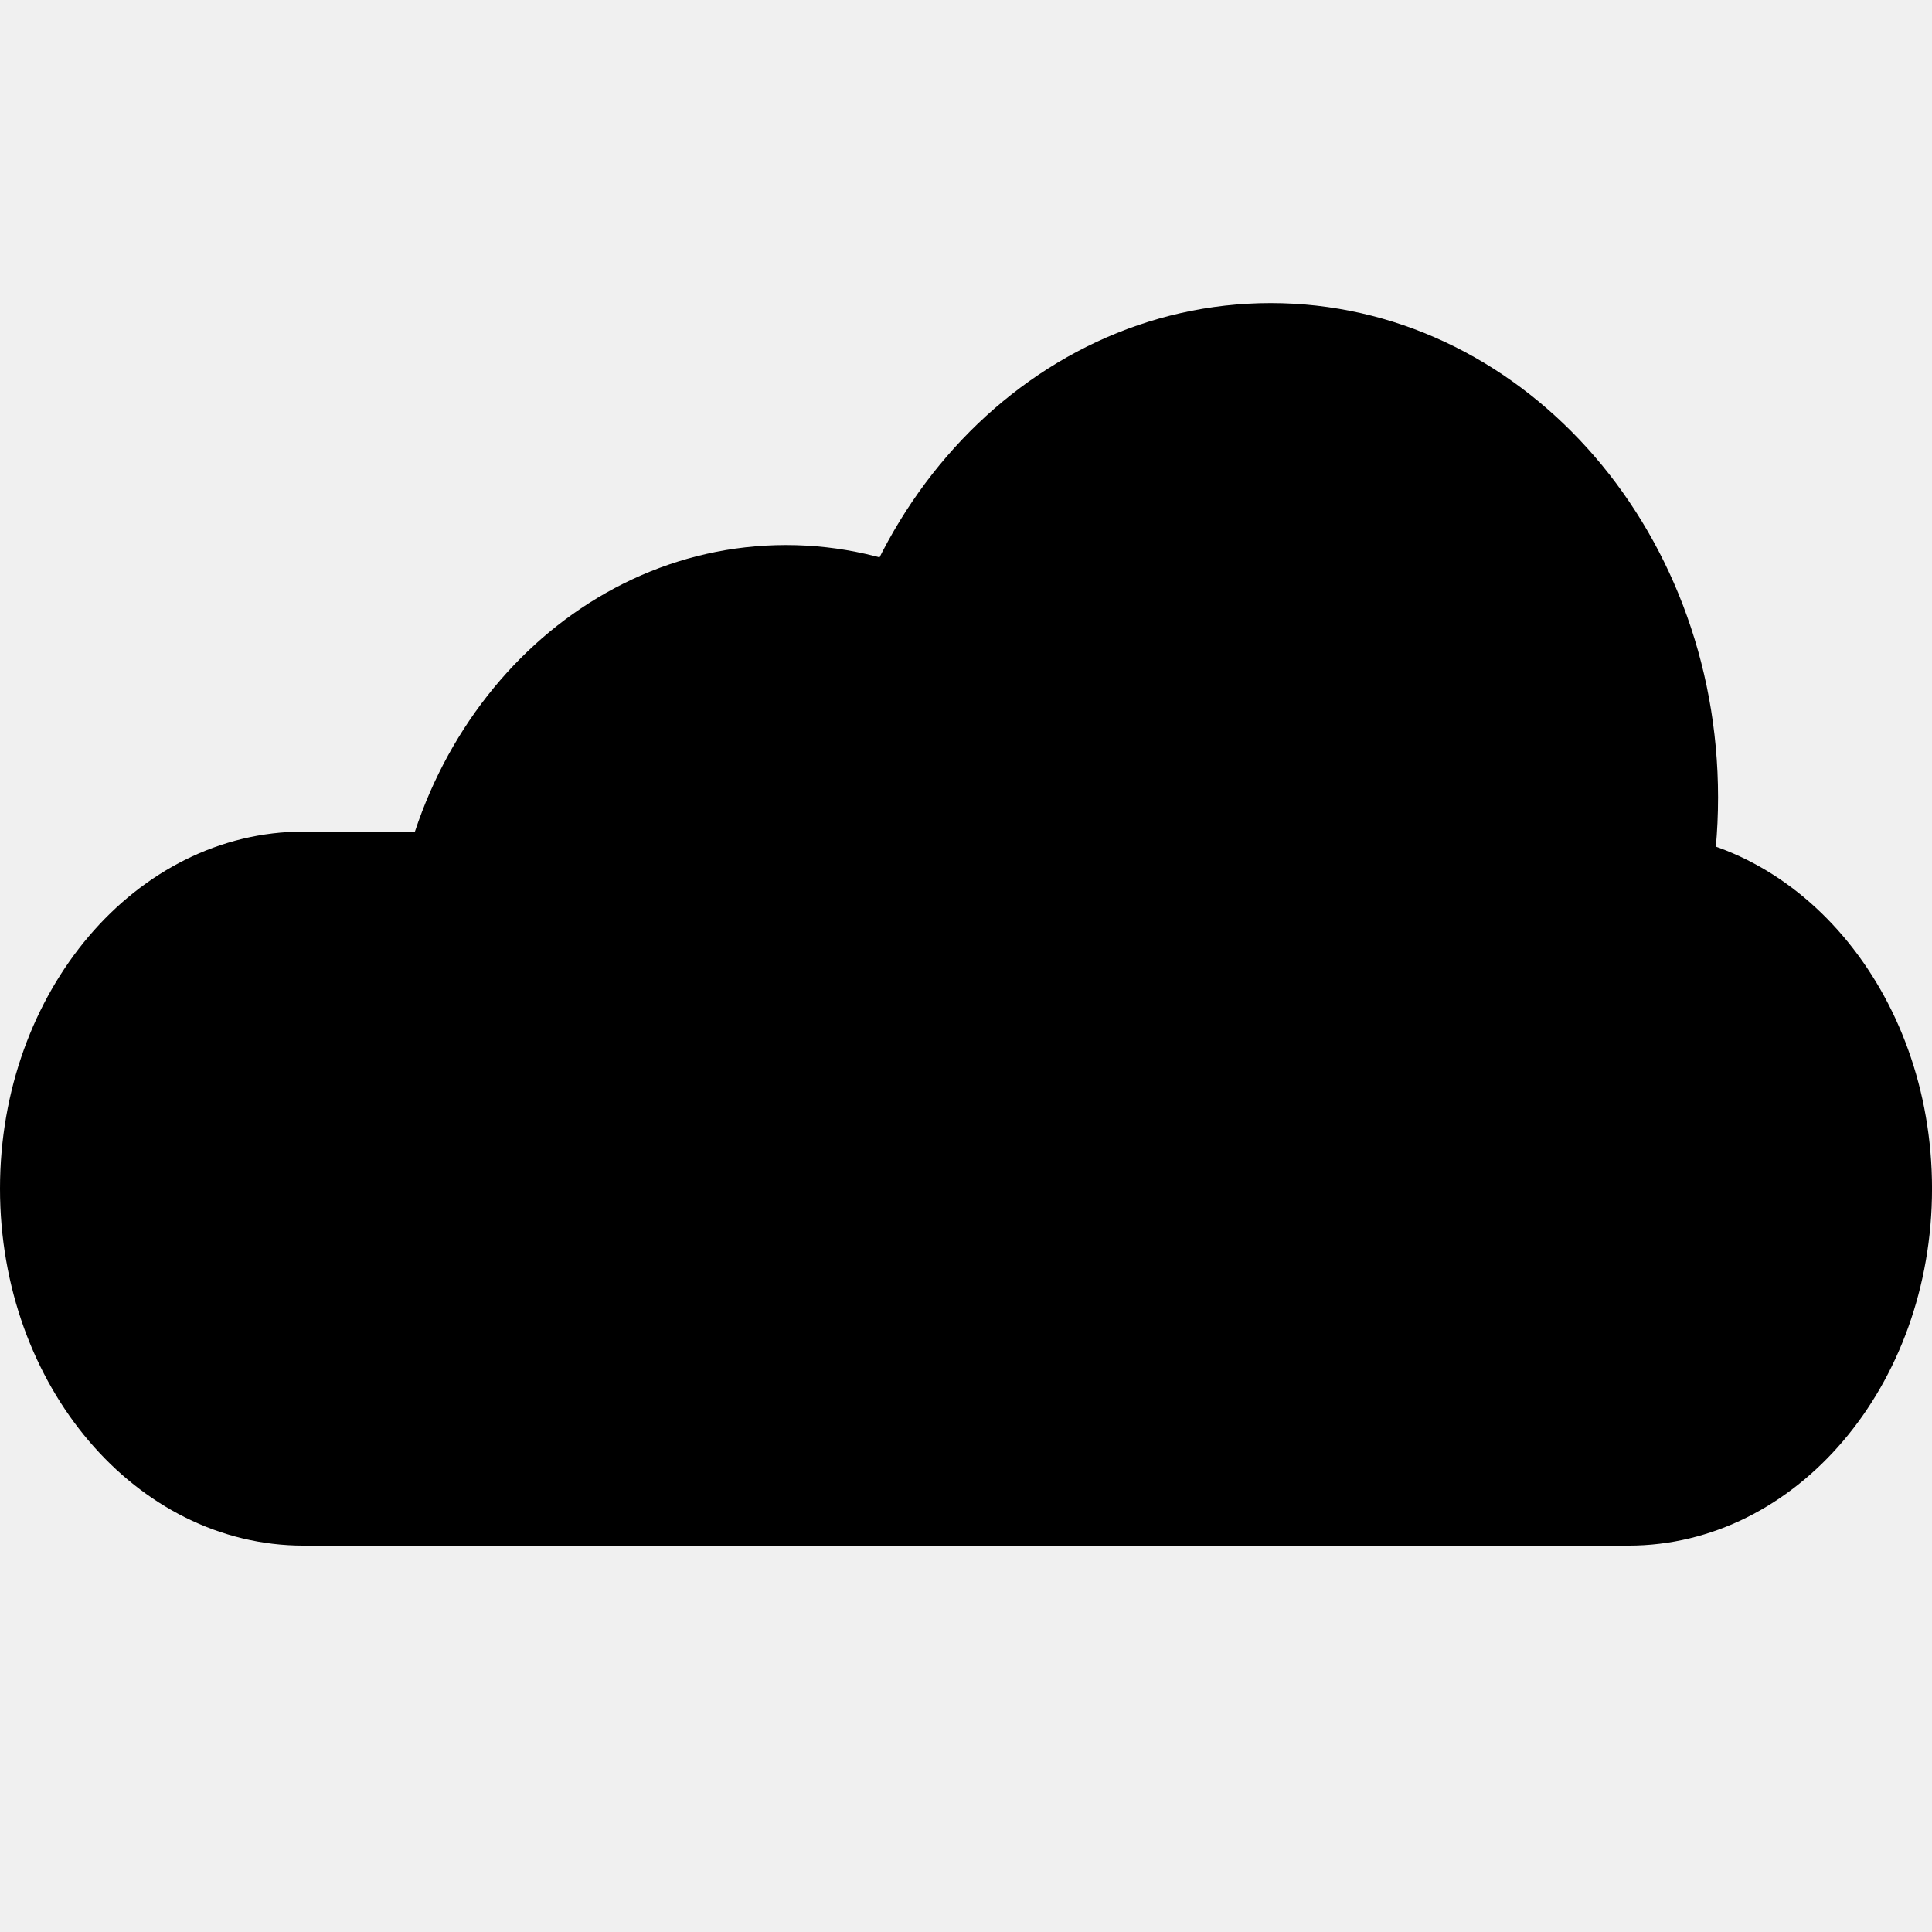
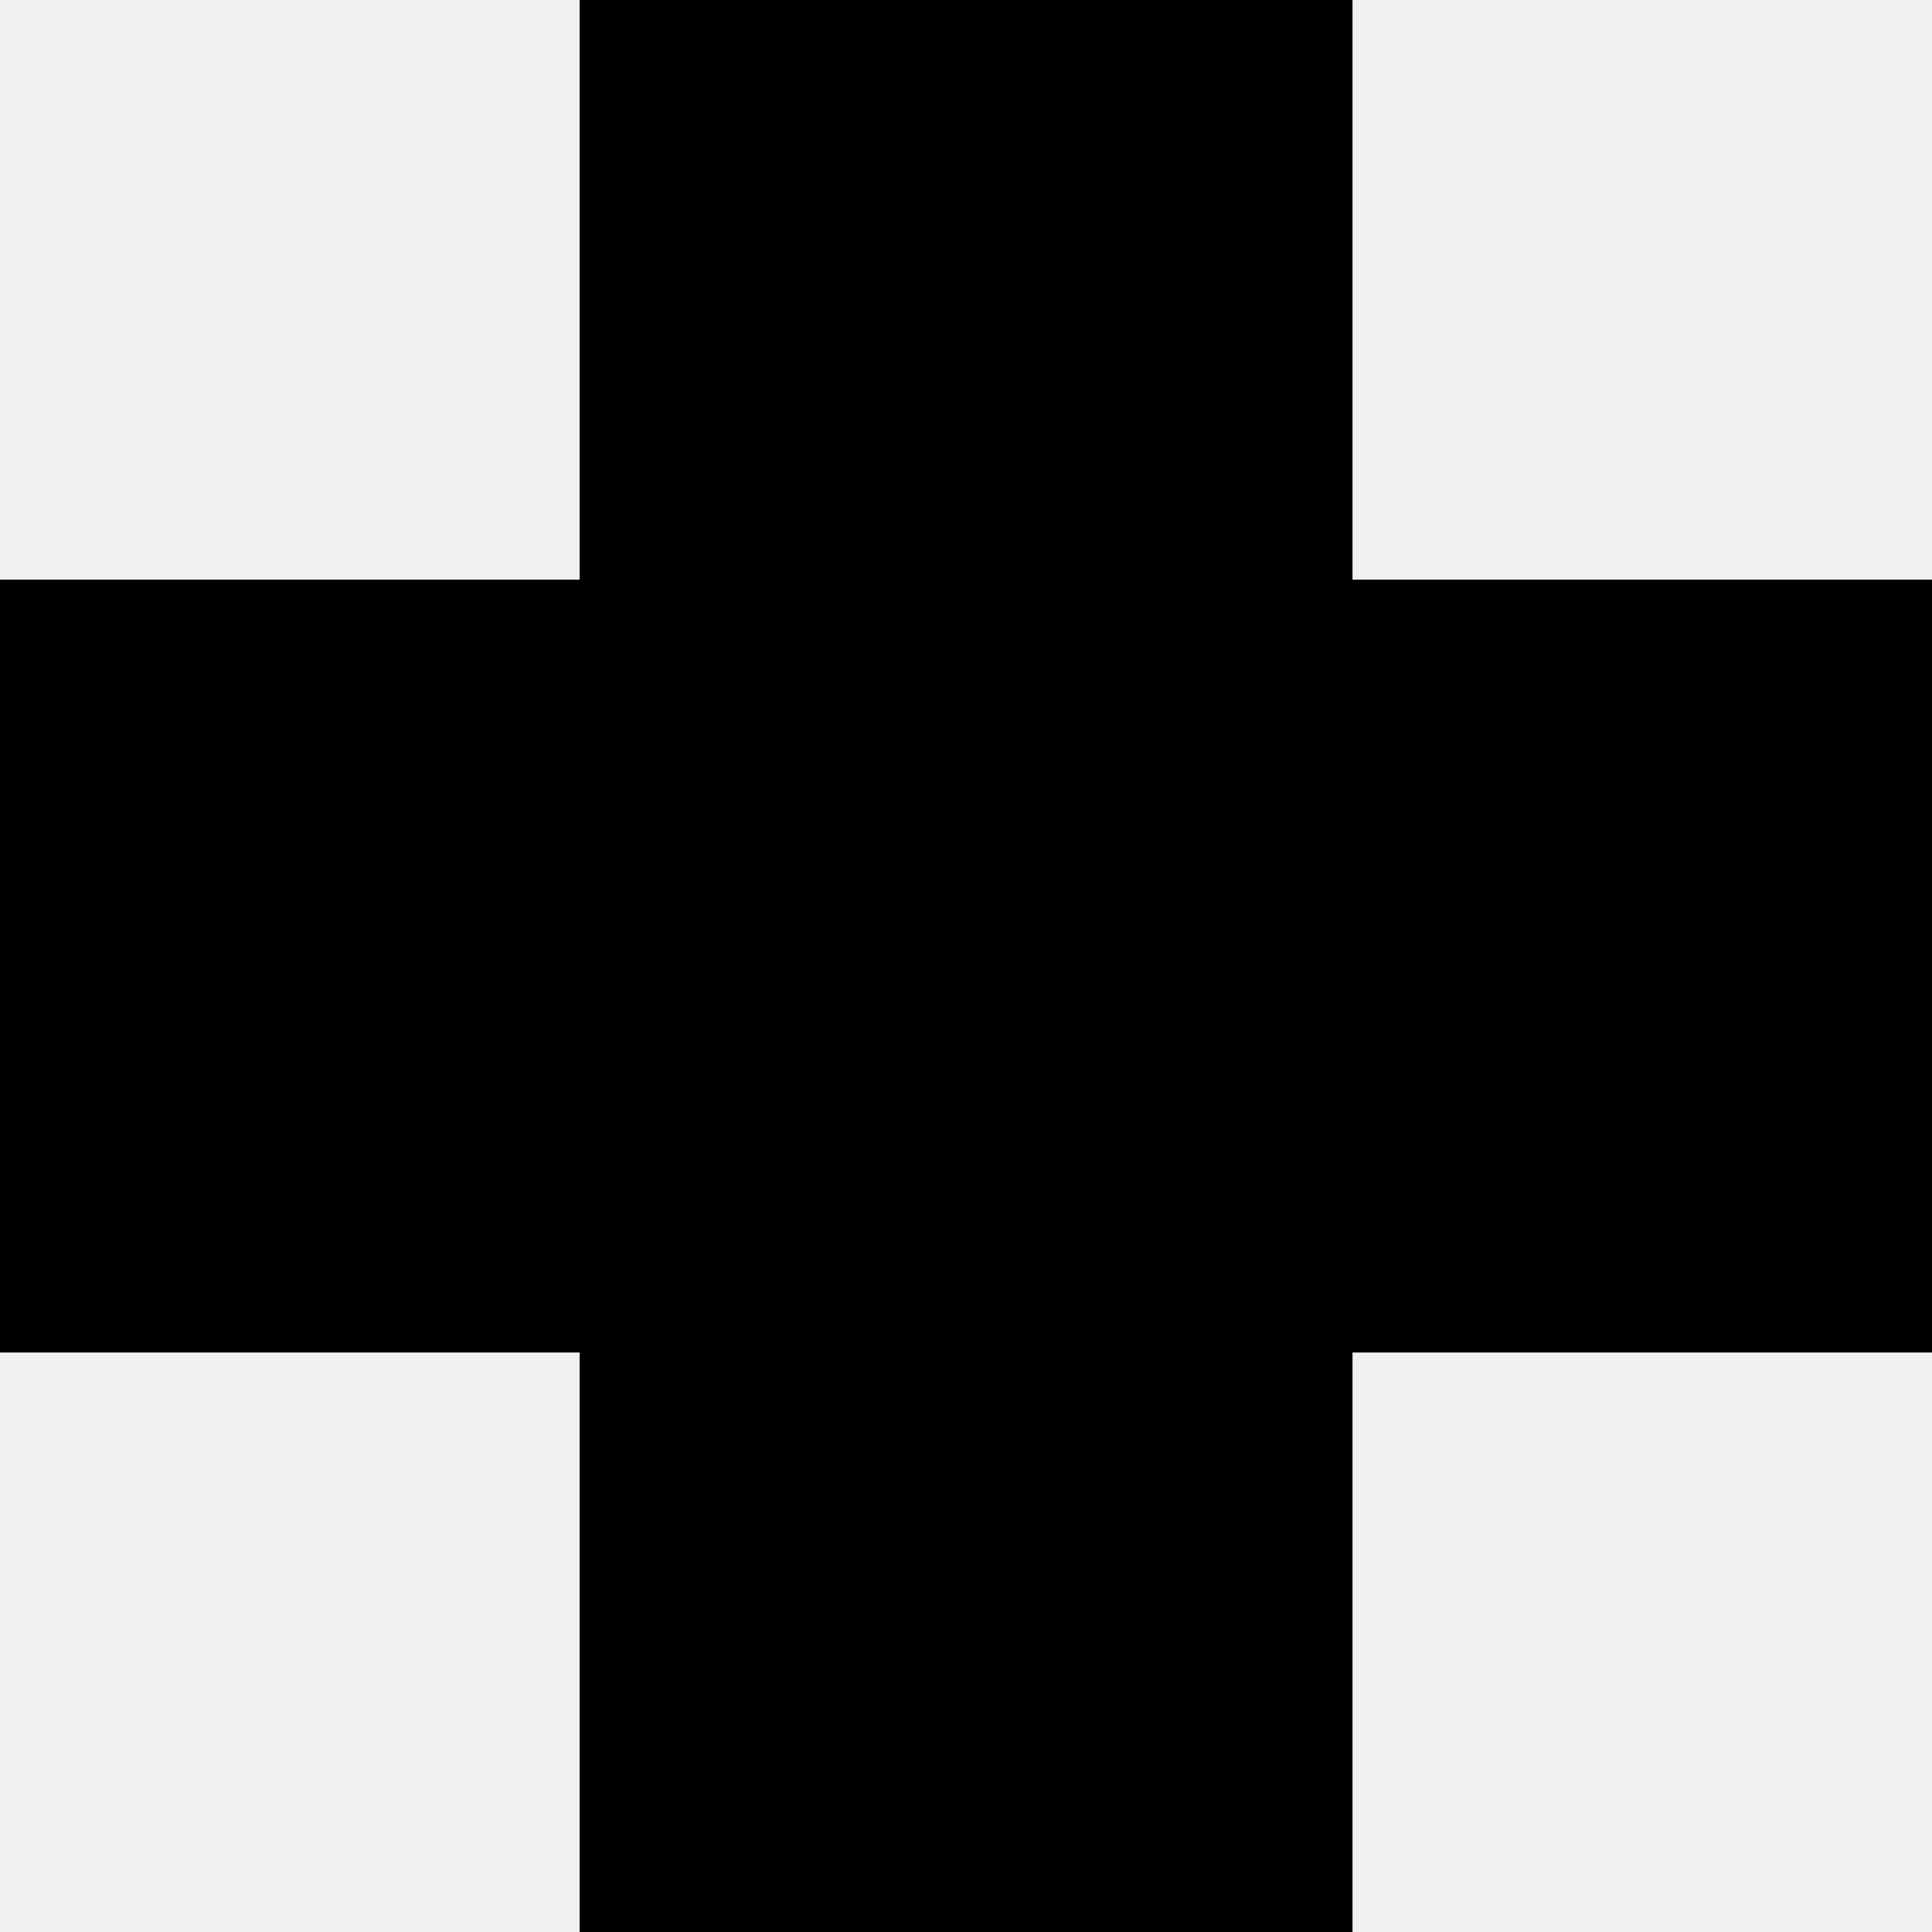
- <svg xmlns="http://www.w3.org/2000/svg" xmlns:ns1="http://www.openswatchbook.org/uri/2009/osb" id="svg8" version="1.1" viewBox="0 0 13.229 13.229" height="50" width="50">
+ <svg xmlns="http://www.w3.org/2000/svg" id="svg8" version="1.1" viewBox="0 0 13.229 13.229" height="50" width="50">
  <defs id="defs2">
-     <linearGradient ns1:paint="solid" id="linearGradient6033">
+     <linearGradient id="linearGradient6033">
      <stop id="stop6031" offset="0" style="stop-color:#000000;stop-opacity:1;" />
    </linearGradient>
  </defs>
  <g style="display:none" transform="translate(0,-283.7708)" id="layer1">
    <path style="display:inline;fill:#000000;fill-opacity:1;stroke:none;stroke-width:0.8;stroke-linecap:butt;stroke-linejoin:miter;stroke-miterlimit:4;stroke-dasharray:none;stroke-opacity:1;paint-order:normal" d="m 4.494,296.996 4.233,0.004 0.004,-4.233 3.175,0.003 -5.285,-6.355 -5.298,6.345 3.175,0.003 z" id="path4564" />
    <path id="path4562" d="m 3.969,297 h 5.292 v -5.292 H 13.229 L 6.615,283.771 0,291.708 h 3.969 z" style="display:none;fill:#000000;fill-opacity:1;stroke:none;stroke-width:1;stroke-linecap:butt;stroke-linejoin:miter;stroke-miterlimit:4;stroke-dasharray:none;stroke-opacity:1;paint-order:normal" />
    <path id="path4558" d="m 3.969,297 h 5.292 v -3.969 h 3.969 v -5.292 H 9.26 v -3.969 H 3.969 v 3.969 H 0 v 5.292 h 3.969 z" style="display:none;fill:#000000;fill-opacity:1;stroke:none;stroke-width:0.265;stroke-linecap:butt;stroke-linejoin:miter;stroke-miterlimit:4;stroke-dasharray:none;stroke-opacity:1" />
    <path style="display:none;fill:#000000;fill-opacity:1;stroke:none;stroke-width:0.265;stroke-linecap:butt;stroke-linejoin:miter;stroke-miterlimit:4;stroke-dasharray:none;stroke-opacity:1" d="m 13.229,293.031 v -5.292 H 0 v 5.292 c 0,0 13.229,0 13.229,0 z" id="path4560" />
    <path id="path4495" d="M 9.26,283.771 13.229,287.74 3.969,297 H 0 v -3.969 z" style="display:none;fill:#000000;fill-opacity:1;stroke:none;stroke-width:0.265px;stroke-linecap:butt;stroke-linejoin:miter;stroke-opacity:1" />
    <rect y="283.771" x="0" height="2.117" width="13.229" id="rect661" style="fill:#000000;fill-rule:evenodd;stroke-width:0.335" />
  </g>
  <g id="g659" transform="translate(0,-283.7708)" style="display:none">
    <path id="path649" d="m 9.267,283.773 -5.292,-0.005 -0.005,5.292 -3.969,-0.004 L 6.608,297 l 6.623,-7.931 -3.969,-0.004 z" style="display:inline;fill:#000000;fill-opacity:1;stroke:none;stroke-width:1;stroke-linecap:butt;stroke-linejoin:miter;stroke-miterlimit:4;stroke-dasharray:none;stroke-opacity:1;paint-order:normal" />
    <path style="display:none;fill:#000000;fill-opacity:1;stroke:none;stroke-width:1;stroke-linecap:butt;stroke-linejoin:miter;stroke-miterlimit:4;stroke-dasharray:none;stroke-opacity:1;paint-order:normal" d="m 3.969,297 h 5.292 v -5.292 H 13.229 L 6.615,283.771 0,291.708 h 3.969 z" id="path651" />
    <path style="display:none;fill:#000000;fill-opacity:1;stroke:none;stroke-width:0.265;stroke-linecap:butt;stroke-linejoin:miter;stroke-miterlimit:4;stroke-dasharray:none;stroke-opacity:1" d="m 3.969,297 h 5.292 v -3.969 h 3.969 v -5.292 H 9.26 v -3.969 H 3.969 v 3.969 H 0 v 5.292 h 3.969 z" id="path653" />
    <path id="path655" d="m 13.229,293.031 v -5.292 H 0 v 5.292 c 0,0 13.229,0 13.229,0 z" style="display:none;fill:#000000;fill-opacity:1;stroke:none;stroke-width:0.265;stroke-linecap:butt;stroke-linejoin:miter;stroke-miterlimit:4;stroke-dasharray:none;stroke-opacity:1" />
    <path style="display:none;fill:#000000;fill-opacity:1;stroke:none;stroke-width:0.265px;stroke-linecap:butt;stroke-linejoin:miter;stroke-opacity:1" d="M 9.26,283.771 13.229,287.74 3.969,297 H 0 v -3.969 z" id="path657" />
  </g>
  <g id="g4527" transform="translate(0,-283.7708)" style="display:none">
    <path id="path4516" d="m 9.267,283.773 -5.292,-0.005 -0.005,5.292 -3.969,-0.004 L 6.608,297 l 6.623,-7.931 -3.969,-0.004 z" style="display:none;fill:#000000;fill-opacity:1;stroke:none;stroke-width:1;stroke-linecap:butt;stroke-linejoin:miter;stroke-miterlimit:4;stroke-dasharray:none;stroke-opacity:1;paint-order:normal" />
    <path style="display:none;fill:#000000;fill-opacity:1;stroke:none;stroke-width:1;stroke-linecap:butt;stroke-linejoin:miter;stroke-miterlimit:4;stroke-dasharray:none;stroke-opacity:1;paint-order:normal" d="m 3.969,297 h 5.292 v -5.292 H 13.229 L 6.615,283.771 0,291.708 h 3.969 z" id="path4518" />
    <path style="display:none;fill:#000000;fill-opacity:1;stroke:none;stroke-width:0.265;stroke-linecap:butt;stroke-linejoin:miter;stroke-miterlimit:4;stroke-dasharray:none;stroke-opacity:1" d="m 3.969,297 h 5.292 v -3.969 h 3.969 v -5.292 H 9.26 v -3.969 H 3.969 v 3.969 H 0 v 5.292 h 3.969 z" id="path4521" />
    <path id="path4523" d="m 13.229,293.031 v -5.292 H 0 v 5.292 c 0,0 13.229,0 13.229,0 z" style="display:none;fill:#000000;fill-opacity:1;stroke:none;stroke-width:0.265;stroke-linecap:butt;stroke-linejoin:miter;stroke-miterlimit:4;stroke-dasharray:none;stroke-opacity:1" />
    <path style="display:none;fill:#000000;fill-opacity:1;stroke:none;stroke-width:0.265px;stroke-linecap:butt;stroke-linejoin:miter;stroke-opacity:1" d="M 9.26,283.771 13.229,287.74 3.969,297 H 0 v -3.969 z" id="path4525" />
    <rect y="283.77" x="5.393" height="7.144" width="2.381" id="rect4539" style="opacity:1;fill:#000000;fill-opacity:1;stroke:none;stroke-width:0.794;stroke-linecap:square;stroke-linejoin:miter;stroke-miterlimit:4;stroke-dasharray:none;stroke-dashoffset:0;stroke-opacity:1;paint-order:markers fill stroke" />
    <path d="m 6.615,295.942 a 3.855,2.117 0 0 1 -3.886,-2.086 3.855,2.117 0 0 1 3.776,-2.146 3.855,2.117 0 0 1 3.933,2.06 3.855,2.117 0 0 1 -3.728,2.172" id="path4541" style="opacity:1;fill:none;fill-opacity:1;stroke:#000000;stroke-width:2.094;stroke-linecap:round;stroke-linejoin:round;stroke-miterlimit:4;stroke-dasharray:none;stroke-dashoffset:0;stroke-opacity:1;paint-order:normal" />
    <rect y="283.77" x="3.011" height="1.323" width="2.646" id="rect4543" style="opacity:1;fill:#000000;fill-opacity:1;stroke:none;stroke-width:2.094;stroke-linecap:round;stroke-linejoin:miter;stroke-miterlimit:4;stroke-dasharray:none;stroke-dashoffset:0;stroke-opacity:1;paint-order:normal" />
    <rect y="285.886" x="3.011" height="1.323" width="2.646" id="rect4545" style="opacity:1;fill:#000000;fill-opacity:1;stroke:none;stroke-width:2.094;stroke-linecap:round;stroke-linejoin:miter;stroke-miterlimit:4;stroke-dasharray:none;stroke-dashoffset:0;stroke-opacity:1;paint-order:normal" />
  </g>
  <g style="display:none" transform="translate(0,-283.7708)" id="g4577">
    <path style="display:none;fill:#000000;fill-opacity:1;stroke:none;stroke-width:1;stroke-linecap:butt;stroke-linejoin:miter;stroke-miterlimit:4;stroke-dasharray:none;stroke-opacity:1;paint-order:normal" d="m 9.267,283.773 -5.292,-0.005 -0.005,5.292 -3.969,-0.004 L 6.608,297 l 6.623,-7.931 -3.969,-0.004 z" id="path4559" />
    <path id="path4561" d="m 3.969,297 h 5.292 v -5.292 H 13.229 L 6.615,283.771 0,291.708 h 3.969 z" style="display:none;fill:#000000;fill-opacity:1;stroke:none;stroke-width:1;stroke-linecap:butt;stroke-linejoin:miter;stroke-miterlimit:4;stroke-dasharray:none;stroke-opacity:1;paint-order:normal" />
    <path id="path4563" d="m 3.969,297 h 5.292 v -3.969 h 3.969 v -5.292 H 9.26 v -3.969 H 3.969 v 3.969 H 0 v 5.292 h 3.969 z" style="display:none;fill:#000000;fill-opacity:1;stroke:none;stroke-width:0.265;stroke-linecap:butt;stroke-linejoin:miter;stroke-miterlimit:4;stroke-dasharray:none;stroke-opacity:1" />
    <path style="display:none;fill:#000000;fill-opacity:1;stroke:none;stroke-width:0.265;stroke-linecap:butt;stroke-linejoin:miter;stroke-miterlimit:4;stroke-dasharray:none;stroke-opacity:1" d="m 13.229,293.031 v -5.292 H 0 v 5.292 c 0,0 13.229,0 13.229,0 z" id="path4565" />
    <path id="path4567" d="M 9.26,283.771 13.229,287.74 3.969,297 H 0 v -3.969 z" style="display:none;fill:#000000;fill-opacity:1;stroke:none;stroke-width:0.265px;stroke-linecap:butt;stroke-linejoin:miter;stroke-opacity:1" />
    <rect transform="matrix(-0.5680746,0.822977,-0.805363,-0.5927819,0,0)" style="opacity:1;fill:none;fill-opacity:1;stroke:#000000;stroke-width:0.794;stroke-linecap:square;stroke-linejoin:round;stroke-miterlimit:4;stroke-dasharray:none;stroke-dashoffset:0;stroke-opacity:1;paint-order:markers fill stroke" id="rect4569" width="0.368" height="2.809" x="230.764" y="-173.638" />
    <path style="opacity:1;fill:none;fill-opacity:1;stroke:#000000;stroke-width:2.094;stroke-linecap:round;stroke-linejoin:round;stroke-miterlimit:4;stroke-dasharray:none;stroke-dashoffset:0;stroke-opacity:1;paint-order:normal" id="path4571" d="m 6.516,295.723 a 4.38,4.311 0 0 1 -4.415,-4.25 4.38,4.311 0 0 1 4.29,-4.372 4.38,4.311 0 0 1 4.467,4.196 4.38,4.311 0 0 1 -4.235,4.424" />
    <rect style="opacity:1;fill:#000000;fill-opacity:1;stroke:#000000;stroke-width:1.094;stroke-linecap:round;stroke-linejoin:round;stroke-miterlimit:4;stroke-dasharray:none;stroke-dashoffset:0;stroke-opacity:1;paint-order:normal" id="rect4573" width="2.811" height="0.017" x="5.226" y="284.515" />
    <rect transform="rotate(89.96896)" style="display:inline;opacity:1;fill:#000000;fill-opacity:1;stroke:none;stroke-width:2.094;stroke-linecap:round;stroke-linejoin:miter;stroke-miterlimit:4;stroke-dasharray:none;stroke-dashoffset:0;stroke-opacity:1;paint-order:normal" id="rect4573-4" width="2.646" height="1.323" x="284.841" y="-7.104" />
    <rect transform="rotate(-140.0141)" y="-214.32" x="-192.283" height="1.736" width="0.48" id="rect4624" style="opacity:1;fill:none;fill-opacity:1;stroke:#000000;stroke-width:0.5;stroke-linecap:square;stroke-linejoin:round;stroke-miterlimit:4;stroke-dasharray:none;stroke-dashoffset:0;stroke-opacity:1;paint-order:normal" />
    <rect transform="rotate(141.1119)" y="-226.146" x="177.359" height="1.736" width="0.48" id="rect4624-9" style="display:inline;opacity:1;fill:none;fill-opacity:1;stroke:#000000;stroke-width:0.5;stroke-linecap:square;stroke-linejoin:round;stroke-miterlimit:4;stroke-dasharray:none;stroke-dashoffset:0;stroke-opacity:1;paint-order:normal" />
  </g>
  <g id="g4560" transform="translate(0,-283.7708)" style="display:none">
    <path id="path4537" d="m 9.267,283.773 -5.292,-0.005 -0.005,5.292 -3.969,-0.004 L 6.608,297 l 6.623,-7.931 -3.969,-0.004 z" style="display:none;fill:#000000;fill-opacity:1;stroke:none;stroke-width:1;stroke-linecap:butt;stroke-linejoin:miter;stroke-miterlimit:4;stroke-dasharray:none;stroke-opacity:1;paint-order:normal" />
    <path style="display:none;fill:#000000;fill-opacity:1;stroke:none;stroke-width:1;stroke-linecap:butt;stroke-linejoin:miter;stroke-miterlimit:4;stroke-dasharray:none;stroke-opacity:1;paint-order:normal" d="m 3.969,297 h 5.292 v -5.292 H 13.229 L 6.615,283.771 0,291.708 h 3.969 z" id="path4539" />
    <path style="display:none;fill:#000000;fill-opacity:1;stroke:none;stroke-width:0.265;stroke-linecap:butt;stroke-linejoin:miter;stroke-miterlimit:4;stroke-dasharray:none;stroke-opacity:1" d="m 3.969,297 h 5.292 v -3.969 h 3.969 v -5.292 H 9.26 v -3.969 H 3.969 v 3.969 H 0 v 5.292 h 3.969 z" id="path4542" />
    <path id="path4544" d="m 13.229,293.031 v -5.292 H 0 v 5.292 c 0,0 13.229,0 13.229,0 z" style="display:none;fill:#000000;fill-opacity:1;stroke:none;stroke-width:0.265;stroke-linecap:butt;stroke-linejoin:miter;stroke-miterlimit:4;stroke-dasharray:none;stroke-opacity:1" />
    <path style="display:none;fill:#000000;fill-opacity:1;stroke:none;stroke-width:0.265px;stroke-linecap:butt;stroke-linejoin:miter;stroke-opacity:1" d="M 9.26,283.771 13.229,287.74 3.969,297 H 0 v -3.969 z" id="path4546" />
    <rect y="-4.662" x="286.95" height="2.114" width="6.877" id="rect4554-7" style="display:inline;opacity:1;fill:#000000;fill-opacity:1;stroke:none;stroke-width:2.094;stroke-linecap:round;stroke-linejoin:miter;stroke-miterlimit:4;stroke-dasharray:none;stroke-dashoffset:0;stroke-opacity:1;paint-order:normal" transform="matrix(3.3311423e-4,0.9999999,-0.9999996,8.810639e-4,0,0)" />
    <rect y="-6.12" x="289.331" height="6.876" width="2.116" id="rect4554-7-8" style="display:inline;opacity:1;fill:#000000;fill-opacity:1;stroke:none;stroke-width:2.094;stroke-linecap:round;stroke-linejoin:miter;stroke-miterlimit:4;stroke-dasharray:none;stroke-dashoffset:0;stroke-opacity:1;paint-order:normal" transform="matrix(0.00352085,0.9999938,-1,8.3358994e-5,0,0)" />
    <rect y="-11.644" x="288.007" height="2.643" width="3.175" id="rect4554-7-9" style="display:inline;opacity:1;fill:#000000;fill-opacity:1;stroke:#000000;stroke-width:2.094;stroke-linecap:round;stroke-linejoin:round;stroke-miterlimit:4;stroke-dasharray:none;stroke-dashoffset:0;stroke-opacity:1;paint-order:normal" transform="matrix(9.0190231e-4,0.9999996,-0.9999999,3.2542104e-4,0,0)" />
    <path d="m 10.591,286.154 a 0.93,0.796 0 0 1 -0.937,-0.759 0.93,0.796 0 0 1 0.851,-0.83 0.93,0.796 0 0 1 1.001,0.696 0.93,0.796 0 0 1 -0.774,0.882 l -0.149,-0.785 z" id="path4629" style="opacity:1;fill:#000000;fill-opacity:1;stroke:#000000;stroke-width:1.094;stroke-linecap:square;stroke-linejoin:round;stroke-miterlimit:4;stroke-dasharray:none;stroke-dashoffset:0;stroke-opacity:1;paint-order:normal" />
    <rect y="-11.996" x="290.919" height="3.172" width="5.821" id="rect4554-7-9-1" style="display:inline;opacity:1;fill:#000000;fill-opacity:1;stroke:none;stroke-width:2.094;stroke-linecap:round;stroke-linejoin:miter;stroke-miterlimit:4;stroke-dasharray:none;stroke-dashoffset:0;stroke-opacity:1;paint-order:normal" transform="matrix(5.9037428e-4,0.9999998,-0.9999999,4.9713479e-4,0,0)" />
    <rect y="-8.319" x="296.231" height="3.172" width="0.265" id="rect4554-7-9-1-5" style="display:inline;opacity:1;fill:none;fill-opacity:1;stroke:#000000;stroke-width:0.7;stroke-linecap:butt;stroke-linejoin:round;stroke-miterlimit:4;stroke-dasharray:none;stroke-dashoffset:0;stroke-opacity:1;paint-order:normal" transform="matrix(0.01299121,0.9999156,-1,2.2589933e-5,0,0)" />
  </g>
  <g style="display:none" transform="translate(0,-283.7708)" id="g4627">
    <path style="display:none;fill:#000000;fill-opacity:1;stroke:none;stroke-width:1;stroke-linecap:butt;stroke-linejoin:miter;stroke-miterlimit:4;stroke-dasharray:none;stroke-opacity:1;paint-order:normal" d="m 9.267,283.773 -5.292,-0.005 -0.005,5.292 -3.969,-0.004 L 6.608,297 l 6.623,-7.931 -3.969,-0.004 z" id="path4598" />
    <path id="path4600" d="m 3.969,297 h 5.292 v -5.292 H 13.229 L 6.615,283.771 0,291.708 h 3.969 z" style="display:none;fill:#000000;fill-opacity:1;stroke:none;stroke-width:1;stroke-linecap:butt;stroke-linejoin:miter;stroke-miterlimit:4;stroke-dasharray:none;stroke-opacity:1;paint-order:normal" />
    <path id="path4602" d="m 3.969,297 h 5.292 v -3.969 h 3.969 v -5.292 H 9.26 v -3.969 H 3.969 v 3.969 H 0 v 5.292 h 3.969 z" style="display:none;fill:#000000;fill-opacity:1;stroke:none;stroke-width:0.265;stroke-linecap:butt;stroke-linejoin:miter;stroke-miterlimit:4;stroke-dasharray:none;stroke-opacity:1" />
    <path style="display:none;fill:#000000;fill-opacity:1;stroke:none;stroke-width:0.265;stroke-linecap:butt;stroke-linejoin:miter;stroke-miterlimit:4;stroke-dasharray:none;stroke-opacity:1" d="m 13.229,293.031 v -5.292 H 0 v 5.292 c 0,0 13.229,0 13.229,0 z" id="path4604" />
    <path id="path4606" d="M 9.26,283.771 13.229,287.74 3.969,297 H 0 v -3.969 z" style="display:none;fill:#000000;fill-opacity:1;stroke:none;stroke-width:0.265px;stroke-linecap:butt;stroke-linejoin:miter;stroke-opacity:1" />
    <rect transform="matrix(-0.5680746,0.822977,-0.805363,-0.5927819,0,0)" style="opacity:1;fill:none;fill-opacity:1;stroke:#000000;stroke-width:0.794;stroke-linecap:square;stroke-linejoin:round;stroke-miterlimit:4;stroke-dasharray:none;stroke-dashoffset:0;stroke-opacity:1;paint-order:markers fill stroke" id="rect4608" width="0.368" height="2.809" x="220.13" y="-185.89" />
    <path style="opacity:1;fill:none;fill-opacity:1;stroke:#000000;stroke-width:2.094;stroke-linecap:round;stroke-linejoin:round;stroke-miterlimit:4;stroke-dasharray:none;stroke-dashoffset:0;stroke-opacity:1;paint-order:normal" id="path4610" d="m 26.326,304.058 a 4.38,4.311 0 0 1 -4.415,-4.25 4.38,4.311 0 0 1 4.29,-4.372 4.38,4.311 0 0 1 4.467,4.196 4.38,4.311 0 0 1 -4.235,4.424" />
    <rect style="opacity:1;fill:#000000;fill-opacity:1;stroke:#000000;stroke-width:1.094;stroke-linecap:round;stroke-linejoin:round;stroke-miterlimit:4;stroke-dasharray:none;stroke-dashoffset:0;stroke-opacity:1;paint-order:normal" id="rect4612" width="2.811" height="0.017" x="22.49" y="284.217" />
    <rect transform="matrix(1.3525462e-4,1,-0.9999976,0.00216994,0,0)" style="display:inline;opacity:1;fill:#000000;fill-opacity:1;stroke:none;stroke-width:2.094;stroke-linecap:round;stroke-linejoin:miter;stroke-miterlimit:4;stroke-dasharray:none;stroke-dashoffset:0;stroke-opacity:1;paint-order:normal" id="rect4614" width="10.586" height="1.321" x="285.1" y="-2.872" />
    <rect transform="rotate(-140.0141)" y="-211.766" x="-205.982" height="1.736" width="0.48" id="rect4616" style="opacity:1;fill:none;fill-opacity:1;stroke:#000000;stroke-width:0.5;stroke-linecap:square;stroke-linejoin:round;stroke-miterlimit:4;stroke-dasharray:none;stroke-dashoffset:0;stroke-opacity:1;paint-order:normal" />
    <rect transform="rotate(141.1119)" y="-241.501" x="160.638" height="1.736" width="0.48" id="rect4618" style="display:inline;opacity:1;fill:none;fill-opacity:1;stroke:#000000;stroke-width:0.5;stroke-linecap:square;stroke-linejoin:round;stroke-miterlimit:4;stroke-dasharray:none;stroke-dashoffset:0;stroke-opacity:1;paint-order:normal" />
    <rect transform="matrix(1.3525449e-4,1,-0.9999976,0.00216994,0,0)" style="display:inline;opacity:1;fill:#000000;fill-opacity:1;stroke:none;stroke-width:2.094;stroke-linecap:round;stroke-linejoin:miter;stroke-miterlimit:4;stroke-dasharray:none;stroke-dashoffset:0;stroke-opacity:1;paint-order:normal" id="rect4620" width="10.586" height="1.321" x="285.106" y="-5.782" />
    <rect transform="matrix(1.3525449e-4,1,-0.9999976,0.00216994,0,0)" style="display:inline;opacity:1;fill:#000000;fill-opacity:1;stroke:none;stroke-width:2.094;stroke-linecap:round;stroke-linejoin:miter;stroke-miterlimit:4;stroke-dasharray:none;stroke-dashoffset:0;stroke-opacity:1;paint-order:normal" id="rect4622" width="10.586" height="1.321" x="285.113" y="-8.693" />
    <rect transform="matrix(1.3525449e-4,1,-0.9999976,0.00216994,0,0)" style="display:inline;opacity:1;fill:#000000;fill-opacity:1;stroke:none;stroke-width:2.094;stroke-linecap:round;stroke-linejoin:miter;stroke-miterlimit:4;stroke-dasharray:none;stroke-dashoffset:0;stroke-opacity:1;paint-order:normal" id="rect4625" width="10.586" height="1.321" x="285.116" y="-11.602" />
  </g>
  <g style="display:none" id="layer2">
    <path id="path6010" d="m 3.969,1.323 -2.646,-10e-8 V 11.906 H 11.906 V 9.26" style="display:inline;fill:none;stroke:#000000;stroke-width:2.646;stroke-linecap:square;stroke-linejoin:miter;stroke-miterlimit:4;stroke-dasharray:none;stroke-opacity:1" />
    <path id="path6016" d="m 13.229,6.615 1e-6,-2.646 -1.852,-2e-7 L 13.229,2.117 11.113,0 9.26,1.852 9.26,3.3333333e-7 6.615,3.3333333e-8 6.615,6.615 Z" style="display:inline;fill:#000000;fill-opacity:1;stroke:none;stroke-width:0.265px;stroke-linecap:butt;stroke-linejoin:miter;stroke-opacity:1" />
  </g>
  <g style="display:none" id="g6022">
    <path style="fill:none;stroke:#000000;stroke-width:2.646;stroke-linecap:square;stroke-linejoin:miter;stroke-miterlimit:4;stroke-dasharray:none;stroke-opacity:1" d="m 3.969,1.323 -2.646,-10e-8 V 11.906 H 11.906 V 9.26" id="path6018" />
    <path style="fill:#000000;fill-opacity:1;stroke:none;stroke-width:0.265px;stroke-linecap:butt;stroke-linejoin:miter;stroke-opacity:1" d="M 6.615,2.666666e-7 6.615,2.646 h 1.852 L 6.615,4.498 8.731,6.615 10.583,4.763 v 1.852 l 2.646,10e-8 V 3.3333334e-7 Z" id="path6020" />
  </g>
  <g id="g125" style="display:none">
    <path id="path121" d="m 1.323,1.323 -10e-8,-10e-8 V 11.906 H 11.906 V 1.323" style="fill:none;stroke:#000000;stroke-width:2.646;stroke-linecap:square;stroke-linejoin:miter;stroke-miterlimit:4;stroke-dasharray:none;stroke-opacity:1" />
    <path id="path123" d="m 2.111,4.704 1.871,1.871 1.31,-1.31 1e-6,2.619 2.993,-7e-7 -10e-7,-2.619 L 9.595,6.575 11.466,4.704 6.788,0.027 Z" style="fill:#000000;fill-opacity:1;stroke:none;stroke-width:0.265px;stroke-linecap:butt;stroke-linejoin:miter;stroke-opacity:1" />
  </g>
  <g id="g463" style="display:none">
    <g id="g188" transform="matrix(0.242599,0,0,0.242599,-23.59397,-2.170915)" style="display:inline;fill:#000000">
      <rect id="rect182" ry="8.571" height="17.143" width="54.531" y="30.192" x="97.255" style="fill:#000000" />
      <ellipse id="ellipse184" ry="11.869" rx="12.627" cy="29.372" cx="133.12" style="fill:#000000" />
      <ellipse id="ellipse186" ry="10.48" rx="11.149" cy="33.792" cx="119.44" style="fill:#000000" />
    </g>
    <path id="path4564-3" d="m 4.357,8.194 1.578,0.001 0.001,-1.578 1.184,0.001 L 5.15,4.249 3.175,6.615 l 1.184,0.001 z" style="display:inline;fill:#ffffff;fill-opacity:1;stroke:none;stroke-width:0.298;stroke-linecap:butt;stroke-linejoin:miter;stroke-miterlimit:4;stroke-dasharray:none;stroke-opacity:1;paint-order:normal" />
    <path style="display:inline;fill:#ffffff;fill-opacity:1;stroke:none;stroke-width:0.298;stroke-linecap:butt;stroke-linejoin:miter;stroke-miterlimit:4;stroke-dasharray:none;stroke-opacity:1;paint-order:normal" d="m 10.056,4.248 -1.578,-0.001 -0.002,1.578 -1.184,-0.001 1.97,2.369 1.975,-2.365 -1.184,-0.001 z" id="path528" />
  </g>
-   <g style="display:inline" id="g543">
+   <g style="display:none" id="g543">
    <g style="display:inline;fill:#000000" transform="matrix(0.242599,0,0,0.2851984,-23.59397,-2.916532)" id="g537">
      <rect style="fill:#000000" x="97.255" y="30.192" width="54.531" height="17.143" ry="8.571" id="rect531" />
      <ellipse style="fill:#000000" cx="133.12" cy="29.372" rx="12.627" ry="11.869" id="ellipse533" />
      <ellipse style="fill:#000000" cx="119.44" cy="33.792" rx="11.149" ry="10.48" id="ellipse535" />
    </g>
  </g>
  <g id="g288" style="display:none">
    <g id="g140" transform="matrix(0.2645833,0,0,0.1959877,-111.125,-15.45559)">
      <path id="path134" d="m 420,107.36 20,-15 20,15 -20,15 z" />
      <path id="path136" d="m 460,113.61 -17,12.75 v 20 l 17,-12.75 z" />
      <path id="path138" d="m 420,113.61 17,12.75 v 20 l -17,-12.75 z" />
    </g>
    <path id="path6020-3" d="M 8.202,6.0416662e-8 8.202,2.011 H 9.61 L 8.202,3.418 9.811,5.027 11.218,3.62 v 1.408 h 2.011 V 1.1108339e-7 Z" style="display:inline;fill:#000000;fill-opacity:1;stroke:none;stroke-width:0.201px;stroke-linecap:butt;stroke-linejoin:miter;stroke-opacity:1" />
  </g>
  <g style="display:none" id="g149">
    <path style="display:inline;fill:#000000;fill-opacity:1;stroke:none;stroke-width:0.201px;stroke-linecap:butt;stroke-linejoin:miter;stroke-opacity:1" d="M 8.202,6.0416662e-8 8.202,2.011 H 9.61 L 8.202,3.418 9.811,5.027 11.218,3.62 v 1.408 h 2.011 V 1.1108339e-7 Z" id="path147" />
    <g style="display:inline" transform="matrix(0.2447396,0,0,0.1812886,-102.7906,-13.30423)" id="g157-6">
      <path d="m 420,107.36 20,-15 20,15 -20,15 z" id="path151-7" />
      <path d="m 460,113.61 -17,12.75 v 20 l 17,-12.75 z" id="path153-5" />
      <path d="m 420,113.61 17,12.75 v 20 l -17,-12.75 z" id="path155-3" />
+     </g>
+   </g>
+   <g id="layer8" style="display:inline">
+     <g id="g1335">
+       <rect style="fill:#000000;stroke:none;stroke-width:0.397;stroke-linecap:round;stroke-linejoin:round" id="rect266" width="5.292" height="13.229" x="3.969" y="0" />
+       <rect style="fill:#000000;stroke:none;stroke-width:0.397;stroke-linecap:round;stroke-linejoin:round" id="rect1149" width="13.229" height="5.292" x="0" y="3.969" />
    </g>
  </g>
  <g id="g161" style="display:none">
    <g id="g157" transform="matrix(0.2447396,0,0,0.1812886,-102.7906,-13.30423)">
      <path id="path151" d="m 420,107.36 20,-15 20,15 -20,15 z" />
      <path id="path153" d="m 460,113.61 -17,12.75 v 20 l 17,-12.75 z" />
      <path id="path155" d="m 420,113.61 17,12.75 v 20 l -17,-12.75 z" />
    </g>
    <path id="path159" d="m 13.229,5.027 10e-7,-2.011 H 11.822 L 13.229,1.609 11.621,6.0416662e-8 10.213,1.408 V 5.6041666e-7 H 8.202 V 5.027 Z" style="display:inline;fill:#000000;fill-opacity:1;stroke:none;stroke-width:0.201px;stroke-linecap:butt;stroke-linejoin:miter;stroke-opacity:1" />
  </g>
  <g style="display:none" id="layer3">
    <path id="path6029" d="M 2.646,2.646 V 10.583 H 10.583 V 2.646 Z" style="fill:#ffffff;fill-opacity:1;stroke:none;stroke-width:0.265px;stroke-linecap:butt;stroke-linejoin:miter;stroke-opacity:1" />
    <path style="fill:#000000;fill-opacity:1;stroke:none;stroke-width:0.265px;stroke-linecap:butt;stroke-linejoin:miter;stroke-opacity:1" d="m 3.44,7.938 v 1.323 h 6.35 V 7.938 h -6.35" id="path6039" />
    <path id="path6041" d="m 3.44,5.292 v 1.323 h 6.35 V 5.292 h -6.35" style="fill:#000000;fill-opacity:1;stroke:none;stroke-width:0.265px;stroke-linecap:butt;stroke-linejoin:miter;stroke-opacity:1" />
    <path id="path6047" d="M 9.26,1.323 11.906,3.969 v 7.938 H 1.323 V 1.323 Z" style="fill:none;stroke:#000000;stroke-width:2.646;stroke-linecap:butt;stroke-linejoin:miter;stroke-miterlimit:4;stroke-dasharray:none;stroke-opacity:1" />
  </g>
  <g id="g4522" style="display:none">
    <path style="display:inline;fill:none;stroke:#000000;stroke-width:2.646;stroke-linecap:butt;stroke-linejoin:miter;stroke-miterlimit:4;stroke-dasharray:none;stroke-opacity:1" d="M 9.26,1.323 11.377,3.969 c 0,0 -0.822,7.456 -3.704,7.408 H 5.556 C 2.674,11.424 1.852,3.969 1.852,3.969 L 3.969,1.323 Z" id="path4520" />
  </g>
  <g style="display:none" id="layer4">
    <text transform="scale(0.9737348,1.026974)" id="text6051" y="12.652" x="1.921" style="font-style:normal;font-weight:normal;font-size:17.06px;line-height:24%;font-family:sans-serif;letter-spacing:0px;word-spacing:0px;display:inline;fill:#000000;fill-opacity:1;stroke:none;stroke-width:0.265" xml:space="preserve">
      <tspan style="stroke-width:0.265" y="12.652" x="1.921" id="tspan6049">€</tspan>
    </text>
  </g>
  <g style="display:none" id="layer5">
    <path id="path3702" d="M 13.229,3.969 9.26,0 6.615,2.646 3.969,0 0,3.969 2.646,6.615 0,9.26 3.969,13.229 6.615,10.583 9.26,13.229 13.229,9.26 10.583,6.615 13.229,3.969" style="fill:#000000;fill-opacity:1;stroke:none;stroke-width:0.265px;stroke-linecap:butt;stroke-linejoin:miter;stroke-opacity:1" />
  </g>
  <g style="display:none" id="layer6">
    <path id="path4510" d="M 0,11.906 H 11.906 V 3.969 H 1.323" style="fill:none;stroke:#000000;stroke-width:2.646;stroke-linecap:butt;stroke-linejoin:miter;stroke-miterlimit:4;stroke-dasharray:none;stroke-opacity:1;paint-order:normal" />
    <path id="path4512" d="M 3.969,0 0,3.969 3.969,7.937 Z" style="fill:#000000;fill-opacity:1;stroke:none;stroke-width:0.265px;stroke-linecap:butt;stroke-linejoin:miter;stroke-opacity:1" />
  </g>
  <g style="display:none" id="layer7">
    <path id="path4515" d="M 1.323,1.323 H 11.906" style="fill:none;stroke:#000000;stroke-width:2.646;stroke-linecap:square;stroke-linejoin:miter;stroke-miterlimit:4;stroke-dasharray:none;stroke-opacity:1" />
    <path id="path4517" d="M 1.323,6.615 H 11.906" style="fill:none;stroke:#000000;stroke-width:2.646;stroke-linecap:square;stroke-linejoin:miter;stroke-miterlimit:4;stroke-dasharray:none;stroke-opacity:1" />
    <path id="path4519" d="M 1.323,11.906 H 11.906" style="fill:none;stroke:#000000;stroke-width:2.646;stroke-linecap:square;stroke-linejoin:miter;stroke-miterlimit:4;stroke-dasharray:none;stroke-opacity:1" />
  </g>
</svg>
